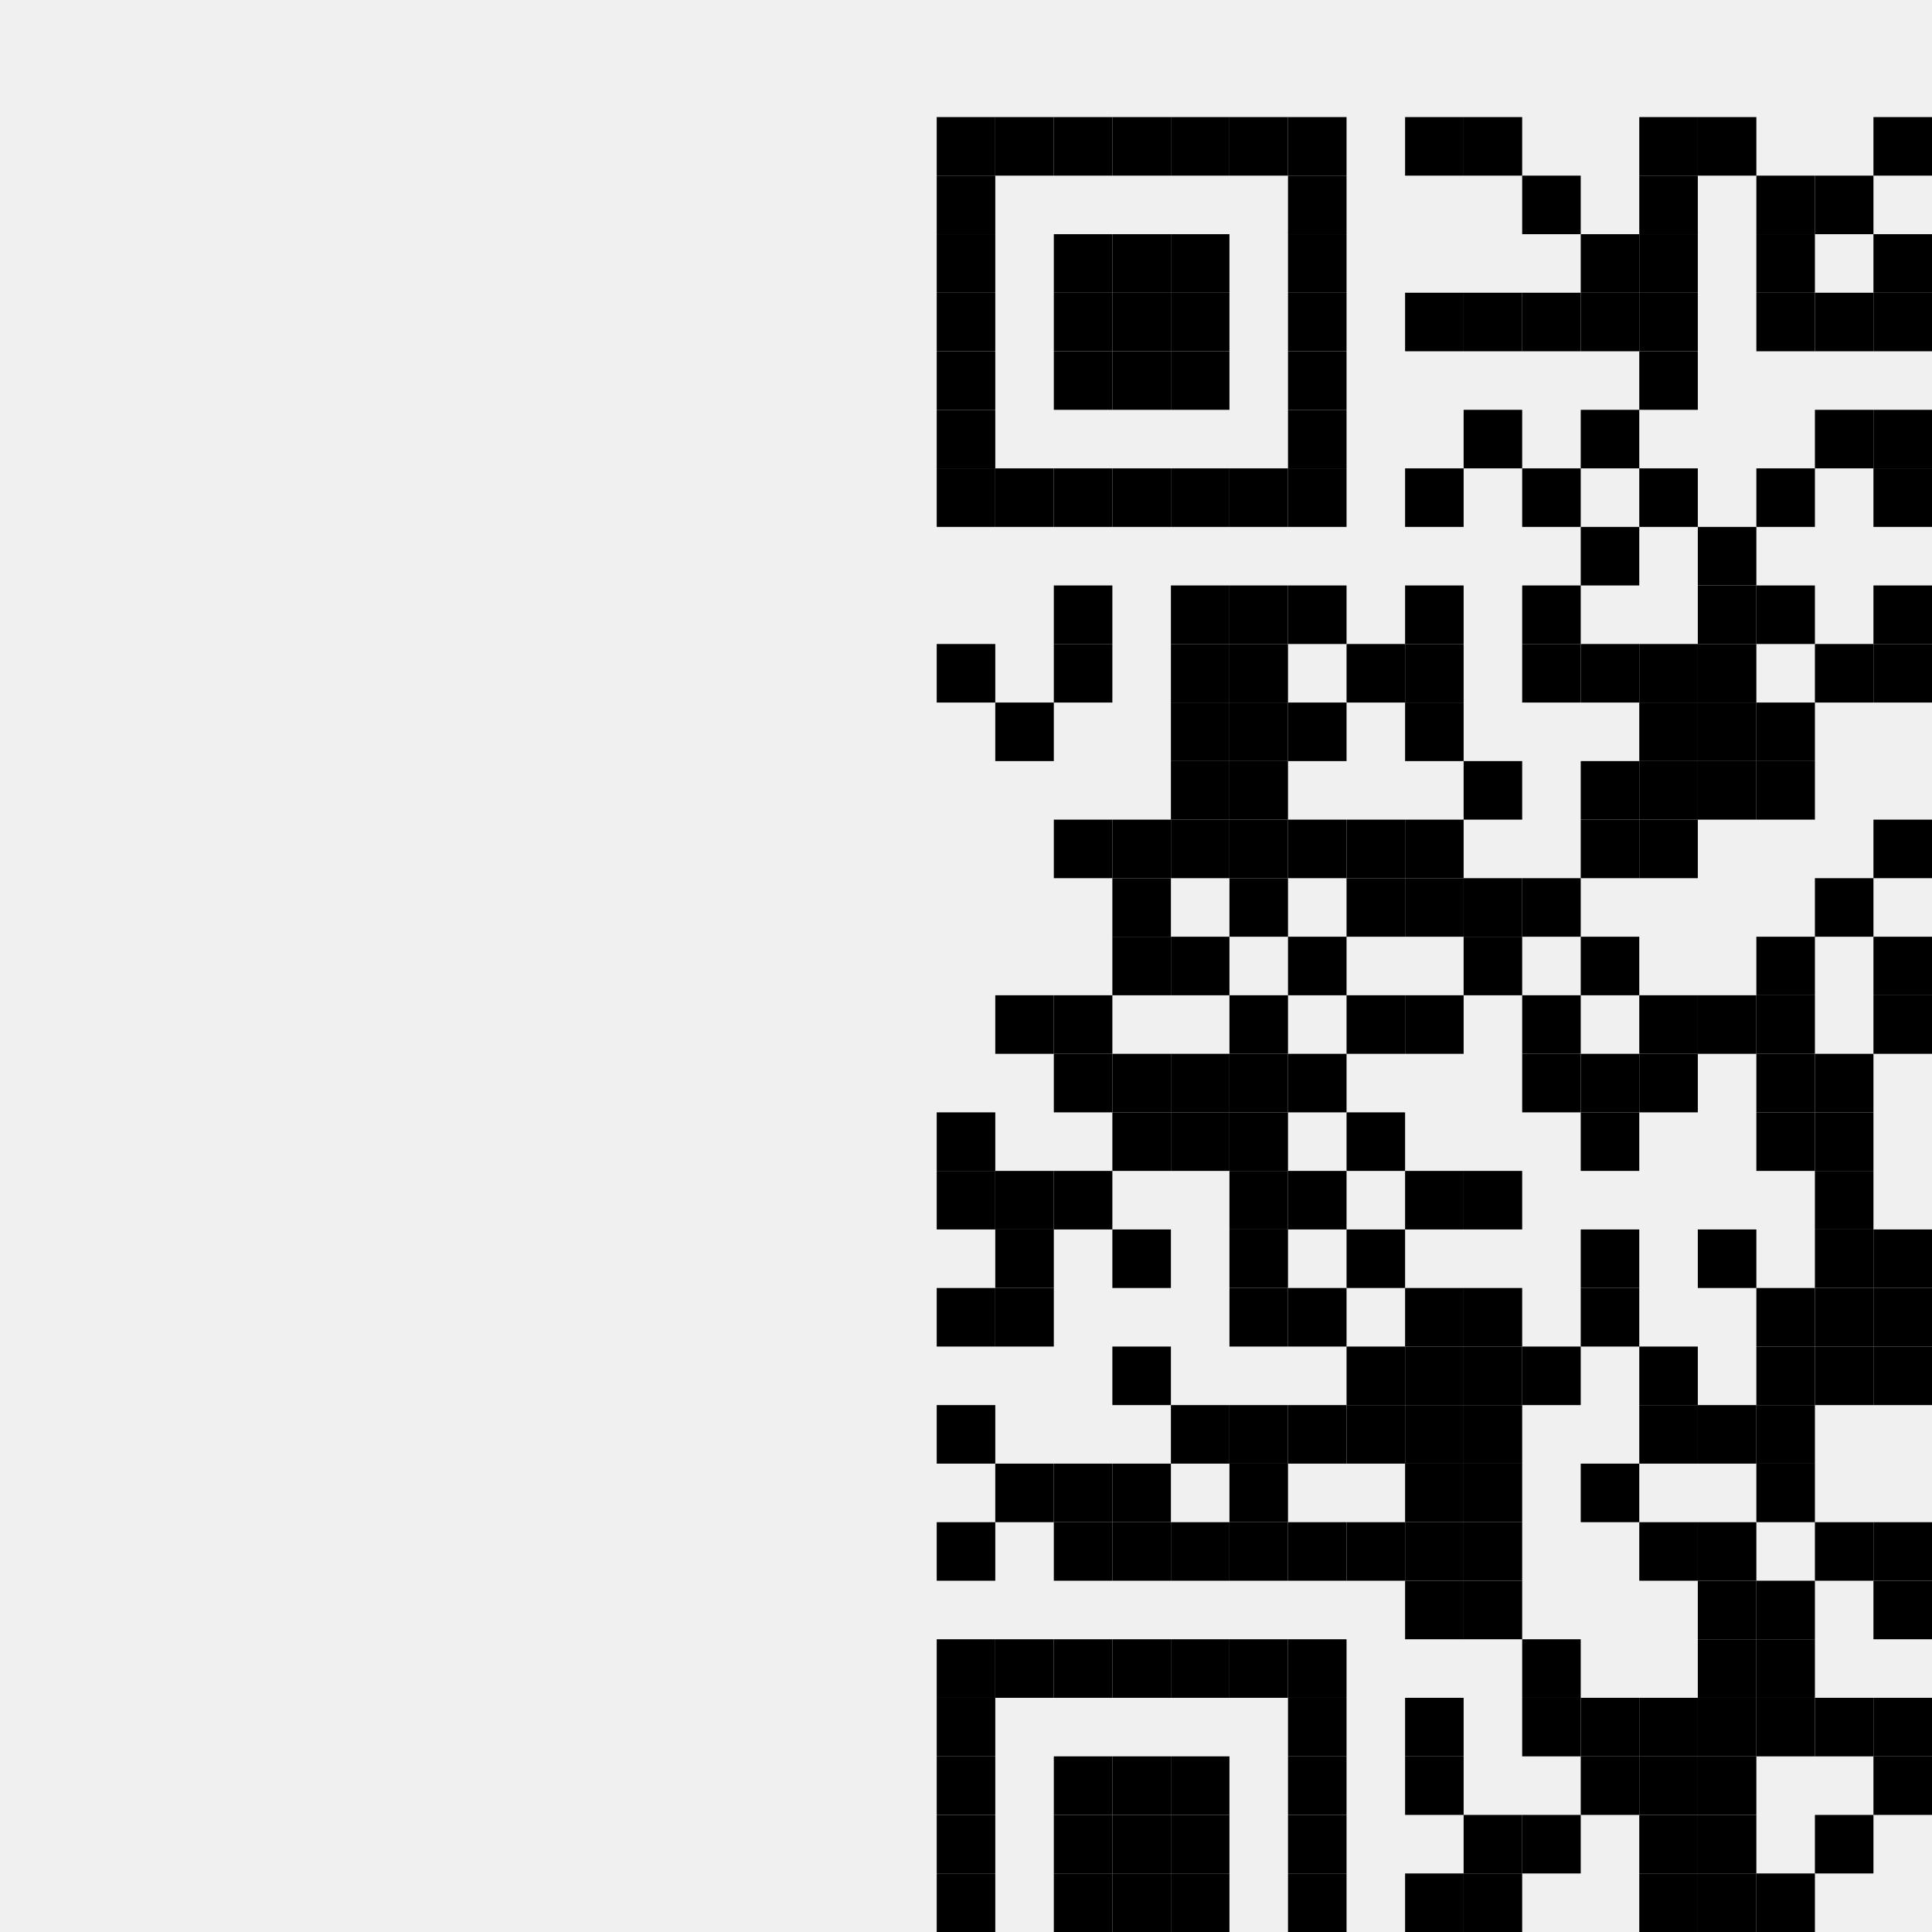
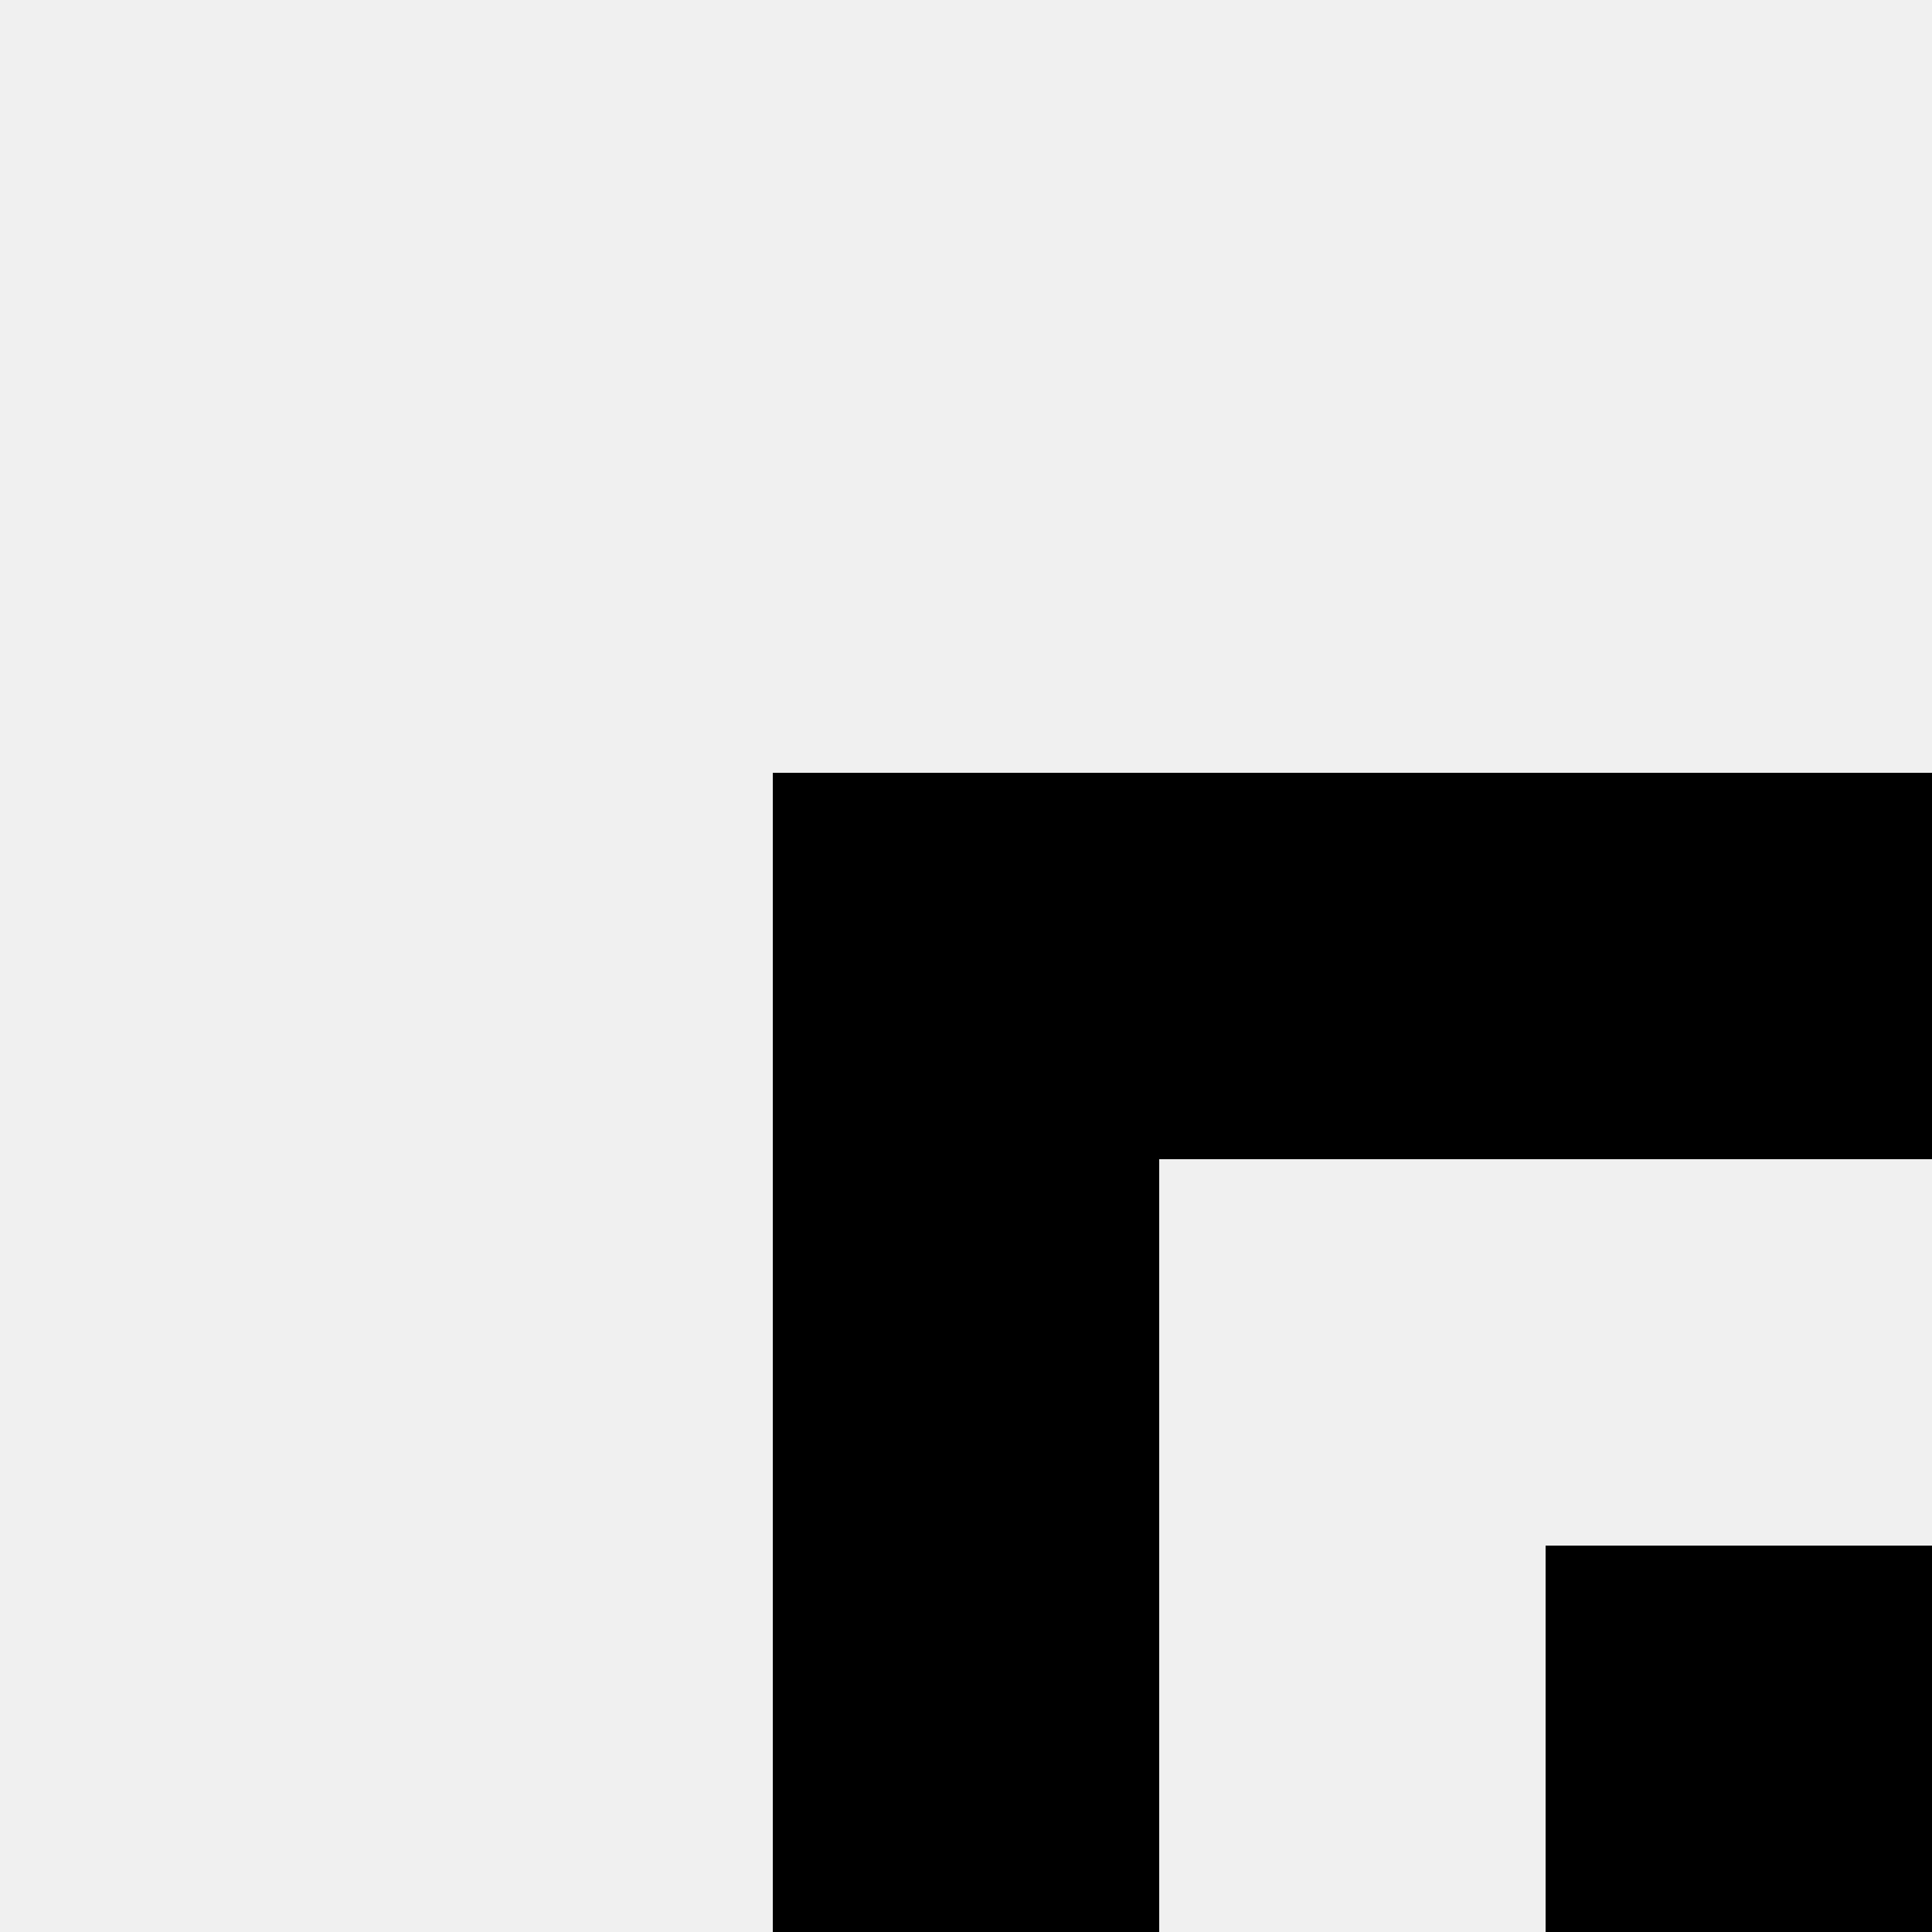
- <svg xmlns="http://www.w3.org/2000/svg" xmlns:xlink="http://www.w3.org/1999/xlink" width="60" height="auto" preserveAspectRatio="xMidYMid meet">
+ <svg xmlns="http://www.w3.org/2000/svg" xmlns:xlink="http://www.w3.org/1999/xlink" preserveAspectRatio="xMidYMid meet" viewBox="0 0 60 60">
  <rect width="60" height="auto" fill="#ffffff" cx="0" cy="0" />
  <defs>
    <rect id="p" width="12" height="12" />
  </defs>
  <g fill="#000000">
    <use x="24" y="24" xlink:href="#p" />
    <use x="36" y="24" xlink:href="#p" />
    <use x="48" y="24" xlink:href="#p" />
    <use x="60" y="24" xlink:href="#p" />
    <use x="72" y="24" xlink:href="#p" />
    <use x="84" y="24" xlink:href="#p" />
    <use x="96" y="24" xlink:href="#p" />
    <use x="120" y="24" xlink:href="#p" />
    <use x="132" y="24" xlink:href="#p" />
    <use x="168" y="24" xlink:href="#p" />
    <use x="180" y="24" xlink:href="#p" />
    <use x="216" y="24" xlink:href="#p" />
    <use x="240" y="24" xlink:href="#p" />
    <use x="276" y="24" xlink:href="#p" />
    <use x="288" y="24" xlink:href="#p" />
    <use x="300" y="24" xlink:href="#p" />
    <use x="312" y="24" xlink:href="#p" />
    <use x="336" y="24" xlink:href="#p" />
    <use x="348" y="24" xlink:href="#p" />
    <use x="360" y="24" xlink:href="#p" />
    <use x="372" y="24" xlink:href="#p" />
    <use x="384" y="24" xlink:href="#p" />
    <use x="396" y="24" xlink:href="#p" />
    <use x="408" y="24" xlink:href="#p" />
    <use x="24" y="36" xlink:href="#p" />
    <use x="96" y="36" xlink:href="#p" />
    <use x="144" y="36" xlink:href="#p" />
    <use x="168" y="36" xlink:href="#p" />
    <use x="192" y="36" xlink:href="#p" />
    <use x="204" y="36" xlink:href="#p" />
    <use x="228" y="36" xlink:href="#p" />
    <use x="264" y="36" xlink:href="#p" />
    <use x="288" y="36" xlink:href="#p" />
    <use x="300" y="36" xlink:href="#p" />
    <use x="312" y="36" xlink:href="#p" />
    <use x="336" y="36" xlink:href="#p" />
    <use x="408" y="36" xlink:href="#p" />
    <use x="24" y="48" xlink:href="#p" />
    <use x="48" y="48" xlink:href="#p" />
    <use x="60" y="48" xlink:href="#p" />
    <use x="72" y="48" xlink:href="#p" />
    <use x="96" y="48" xlink:href="#p" />
    <use x="156" y="48" xlink:href="#p" />
    <use x="168" y="48" xlink:href="#p" />
    <use x="192" y="48" xlink:href="#p" />
    <use x="216" y="48" xlink:href="#p" />
    <use x="228" y="48" xlink:href="#p" />
    <use x="240" y="48" xlink:href="#p" />
    <use x="252" y="48" xlink:href="#p" />
    <use x="264" y="48" xlink:href="#p" />
    <use x="300" y="48" xlink:href="#p" />
    <use x="336" y="48" xlink:href="#p" />
    <use x="360" y="48" xlink:href="#p" />
    <use x="372" y="48" xlink:href="#p" />
    <use x="384" y="48" xlink:href="#p" />
    <use x="408" y="48" xlink:href="#p" />
    <use x="24" y="60" xlink:href="#p" />
    <use x="48" y="60" xlink:href="#p" />
    <use x="60" y="60" xlink:href="#p" />
    <use x="72" y="60" xlink:href="#p" />
    <use x="96" y="60" xlink:href="#p" />
    <use x="120" y="60" xlink:href="#p" />
    <use x="132" y="60" xlink:href="#p" />
    <use x="144" y="60" xlink:href="#p" />
    <use x="156" y="60" xlink:href="#p" />
    <use x="168" y="60" xlink:href="#p" />
    <use x="192" y="60" xlink:href="#p" />
    <use x="204" y="60" xlink:href="#p" />
    <use x="216" y="60" xlink:href="#p" />
    <use x="288" y="60" xlink:href="#p" />
    <use x="336" y="60" xlink:href="#p" />
    <use x="360" y="60" xlink:href="#p" />
    <use x="372" y="60" xlink:href="#p" />
    <use x="384" y="60" xlink:href="#p" />
    <use x="408" y="60" xlink:href="#p" />
    <use x="24" y="72" xlink:href="#p" />
    <use x="48" y="72" xlink:href="#p" />
    <use x="60" y="72" xlink:href="#p" />
    <use x="72" y="72" xlink:href="#p" />
    <use x="96" y="72" xlink:href="#p" />
    <use x="168" y="72" xlink:href="#p" />
    <use x="240" y="72" xlink:href="#p" />
    <use x="252" y="72" xlink:href="#p" />
    <use x="276" y="72" xlink:href="#p" />
    <use x="288" y="72" xlink:href="#p" />
    <use x="336" y="72" xlink:href="#p" />
    <use x="360" y="72" xlink:href="#p" />
    <use x="372" y="72" xlink:href="#p" />
    <use x="384" y="72" xlink:href="#p" />
    <use x="408" y="72" xlink:href="#p" />
    <use x="24" y="84" xlink:href="#p" />
    <use x="96" y="84" xlink:href="#p" />
    <use x="132" y="84" xlink:href="#p" />
    <use x="156" y="84" xlink:href="#p" />
    <use x="204" y="84" xlink:href="#p" />
    <use x="216" y="84" xlink:href="#p" />
    <use x="240" y="84" xlink:href="#p" />
    <use x="336" y="84" xlink:href="#p" />
    <use x="408" y="84" xlink:href="#p" />
    <use x="24" y="96" xlink:href="#p" />
    <use x="36" y="96" xlink:href="#p" />
    <use x="48" y="96" xlink:href="#p" />
    <use x="60" y="96" xlink:href="#p" />
    <use x="72" y="96" xlink:href="#p" />
    <use x="84" y="96" xlink:href="#p" />
    <use x="96" y="96" xlink:href="#p" />
    <use x="120" y="96" xlink:href="#p" />
    <use x="144" y="96" xlink:href="#p" />
    <use x="168" y="96" xlink:href="#p" />
    <use x="192" y="96" xlink:href="#p" />
    <use x="216" y="96" xlink:href="#p" />
    <use x="240" y="96" xlink:href="#p" />
    <use x="264" y="96" xlink:href="#p" />
    <use x="288" y="96" xlink:href="#p" />
    <use x="312" y="96" xlink:href="#p" />
    <use x="336" y="96" xlink:href="#p" />
    <use x="348" y="96" xlink:href="#p" />
    <use x="360" y="96" xlink:href="#p" />
    <use x="372" y="96" xlink:href="#p" />
    <use x="384" y="96" xlink:href="#p" />
    <use x="396" y="96" xlink:href="#p" />
    <use x="408" y="96" xlink:href="#p" />
    <use x="156" y="108" xlink:href="#p" />
    <use x="180" y="108" xlink:href="#p" />
    <use x="240" y="108" xlink:href="#p" />
    <use x="276" y="108" xlink:href="#p" />
    <use x="312" y="108" xlink:href="#p" />
    <use x="48" y="120" xlink:href="#p" />
    <use x="72" y="120" xlink:href="#p" />
    <use x="84" y="120" xlink:href="#p" />
    <use x="96" y="120" xlink:href="#p" />
    <use x="120" y="120" xlink:href="#p" />
    <use x="144" y="120" xlink:href="#p" />
    <use x="180" y="120" xlink:href="#p" />
    <use x="192" y="120" xlink:href="#p" />
    <use x="216" y="120" xlink:href="#p" />
    <use x="240" y="120" xlink:href="#p" />
    <use x="252" y="120" xlink:href="#p" />
    <use x="276" y="120" xlink:href="#p" />
    <use x="300" y="120" xlink:href="#p" />
    <use x="312" y="120" xlink:href="#p" />
    <use x="324" y="120" xlink:href="#p" />
    <use x="372" y="120" xlink:href="#p" />
    <use x="408" y="120" xlink:href="#p" />
    <use x="24" y="132" xlink:href="#p" />
    <use x="48" y="132" xlink:href="#p" />
    <use x="72" y="132" xlink:href="#p" />
    <use x="84" y="132" xlink:href="#p" />
    <use x="108" y="132" xlink:href="#p" />
    <use x="120" y="132" xlink:href="#p" />
    <use x="144" y="132" xlink:href="#p" />
    <use x="156" y="132" xlink:href="#p" />
    <use x="168" y="132" xlink:href="#p" />
    <use x="180" y="132" xlink:href="#p" />
    <use x="204" y="132" xlink:href="#p" />
    <use x="216" y="132" xlink:href="#p" />
    <use x="240" y="132" xlink:href="#p" />
    <use x="252" y="132" xlink:href="#p" />
    <use x="264" y="132" xlink:href="#p" />
    <use x="276" y="132" xlink:href="#p" />
    <use x="312" y="132" xlink:href="#p" />
    <use x="336" y="132" xlink:href="#p" />
    <use x="408" y="132" xlink:href="#p" />
    <use x="36" y="144" xlink:href="#p" />
    <use x="72" y="144" xlink:href="#p" />
    <use x="84" y="144" xlink:href="#p" />
    <use x="96" y="144" xlink:href="#p" />
    <use x="120" y="144" xlink:href="#p" />
    <use x="168" y="144" xlink:href="#p" />
    <use x="180" y="144" xlink:href="#p" />
    <use x="192" y="144" xlink:href="#p" />
    <use x="228" y="144" xlink:href="#p" />
    <use x="240" y="144" xlink:href="#p" />
    <use x="288" y="144" xlink:href="#p" />
    <use x="324" y="144" xlink:href="#p" />
    <use x="360" y="144" xlink:href="#p" />
    <use x="408" y="144" xlink:href="#p" />
    <use x="72" y="156" xlink:href="#p" />
    <use x="84" y="156" xlink:href="#p" />
    <use x="132" y="156" xlink:href="#p" />
    <use x="156" y="156" xlink:href="#p" />
    <use x="168" y="156" xlink:href="#p" />
    <use x="180" y="156" xlink:href="#p" />
    <use x="192" y="156" xlink:href="#p" />
    <use x="228" y="156" xlink:href="#p" />
    <use x="264" y="156" xlink:href="#p" />
    <use x="276" y="156" xlink:href="#p" />
    <use x="288" y="156" xlink:href="#p" />
    <use x="300" y="156" xlink:href="#p" />
    <use x="324" y="156" xlink:href="#p" />
    <use x="336" y="156" xlink:href="#p" />
    <use x="396" y="156" xlink:href="#p" />
    <use x="408" y="156" xlink:href="#p" />
    <use x="48" y="168" xlink:href="#p" />
    <use x="60" y="168" xlink:href="#p" />
    <use x="72" y="168" xlink:href="#p" />
    <use x="84" y="168" xlink:href="#p" />
    <use x="96" y="168" xlink:href="#p" />
    <use x="108" y="168" xlink:href="#p" />
    <use x="120" y="168" xlink:href="#p" />
    <use x="156" y="168" xlink:href="#p" />
    <use x="168" y="168" xlink:href="#p" />
    <use x="216" y="168" xlink:href="#p" />
    <use x="228" y="168" xlink:href="#p" />
    <use x="288" y="168" xlink:href="#p" />
    <use x="312" y="168" xlink:href="#p" />
    <use x="324" y="168" xlink:href="#p" />
    <use x="336" y="168" xlink:href="#p" />
    <use x="360" y="168" xlink:href="#p" />
    <use x="384" y="168" xlink:href="#p" />
    <use x="408" y="168" xlink:href="#p" />
    <use x="60" y="180" xlink:href="#p" />
    <use x="84" y="180" xlink:href="#p" />
    <use x="108" y="180" xlink:href="#p" />
    <use x="120" y="180" xlink:href="#p" />
    <use x="132" y="180" xlink:href="#p" />
    <use x="144" y="180" xlink:href="#p" />
    <use x="204" y="180" xlink:href="#p" />
    <use x="264" y="180" xlink:href="#p" />
    <use x="288" y="180" xlink:href="#p" />
    <use x="324" y="180" xlink:href="#p" />
    <use x="336" y="180" xlink:href="#p" />
    <use x="348" y="180" xlink:href="#p" />
    <use x="372" y="180" xlink:href="#p" />
    <use x="396" y="180" xlink:href="#p" />
    <use x="408" y="180" xlink:href="#p" />
    <use x="60" y="192" xlink:href="#p" />
    <use x="72" y="192" xlink:href="#p" />
    <use x="96" y="192" xlink:href="#p" />
    <use x="132" y="192" xlink:href="#p" />
    <use x="156" y="192" xlink:href="#p" />
    <use x="192" y="192" xlink:href="#p" />
    <use x="216" y="192" xlink:href="#p" />
    <use x="228" y="192" xlink:href="#p" />
    <use x="264" y="192" xlink:href="#p" />
    <use x="276" y="192" xlink:href="#p" />
    <use x="312" y="192" xlink:href="#p" />
    <use x="360" y="192" xlink:href="#p" />
    <use x="396" y="192" xlink:href="#p" />
    <use x="408" y="192" xlink:href="#p" />
    <use x="36" y="204" xlink:href="#p" />
    <use x="48" y="204" xlink:href="#p" />
    <use x="84" y="204" xlink:href="#p" />
    <use x="108" y="204" xlink:href="#p" />
    <use x="120" y="204" xlink:href="#p" />
    <use x="144" y="204" xlink:href="#p" />
    <use x="168" y="204" xlink:href="#p" />
    <use x="180" y="204" xlink:href="#p" />
    <use x="192" y="204" xlink:href="#p" />
    <use x="216" y="204" xlink:href="#p" />
    <use x="240" y="204" xlink:href="#p" />
    <use x="252" y="204" xlink:href="#p" />
    <use x="276" y="204" xlink:href="#p" />
    <use x="288" y="204" xlink:href="#p" />
    <use x="312" y="204" xlink:href="#p" />
    <use x="48" y="216" xlink:href="#p" />
    <use x="60" y="216" xlink:href="#p" />
    <use x="72" y="216" xlink:href="#p" />
    <use x="84" y="216" xlink:href="#p" />
    <use x="96" y="216" xlink:href="#p" />
    <use x="144" y="216" xlink:href="#p" />
    <use x="156" y="216" xlink:href="#p" />
    <use x="168" y="216" xlink:href="#p" />
    <use x="192" y="216" xlink:href="#p" />
    <use x="204" y="216" xlink:href="#p" />
    <use x="252" y="216" xlink:href="#p" />
    <use x="264" y="216" xlink:href="#p" />
    <use x="276" y="216" xlink:href="#p" />
    <use x="300" y="216" xlink:href="#p" />
    <use x="312" y="216" xlink:href="#p" />
    <use x="336" y="216" xlink:href="#p" />
    <use x="348" y="216" xlink:href="#p" />
    <use x="360" y="216" xlink:href="#p" />
    <use x="396" y="216" xlink:href="#p" />
    <use x="24" y="228" xlink:href="#p" />
    <use x="60" y="228" xlink:href="#p" />
    <use x="72" y="228" xlink:href="#p" />
    <use x="84" y="228" xlink:href="#p" />
    <use x="108" y="228" xlink:href="#p" />
    <use x="156" y="228" xlink:href="#p" />
    <use x="192" y="228" xlink:href="#p" />
    <use x="204" y="228" xlink:href="#p" />
    <use x="228" y="228" xlink:href="#p" />
    <use x="288" y="228" xlink:href="#p" />
    <use x="324" y="228" xlink:href="#p" />
    <use x="336" y="228" xlink:href="#p" />
    <use x="372" y="228" xlink:href="#p" />
    <use x="384" y="228" xlink:href="#p" />
    <use x="396" y="228" xlink:href="#p" />
    <use x="24" y="240" xlink:href="#p" />
    <use x="36" y="240" xlink:href="#p" />
    <use x="48" y="240" xlink:href="#p" />
    <use x="84" y="240" xlink:href="#p" />
    <use x="96" y="240" xlink:href="#p" />
    <use x="120" y="240" xlink:href="#p" />
    <use x="132" y="240" xlink:href="#p" />
    <use x="204" y="240" xlink:href="#p" />
    <use x="240" y="240" xlink:href="#p" />
    <use x="252" y="240" xlink:href="#p" />
    <use x="276" y="240" xlink:href="#p" />
    <use x="312" y="240" xlink:href="#p" />
    <use x="324" y="240" xlink:href="#p" />
    <use x="348" y="240" xlink:href="#p" />
    <use x="360" y="240" xlink:href="#p" />
    <use x="384" y="240" xlink:href="#p" />
    <use x="396" y="240" xlink:href="#p" />
    <use x="408" y="240" xlink:href="#p" />
    <use x="36" y="252" xlink:href="#p" />
    <use x="60" y="252" xlink:href="#p" />
    <use x="84" y="252" xlink:href="#p" />
    <use x="108" y="252" xlink:href="#p" />
    <use x="156" y="252" xlink:href="#p" />
    <use x="180" y="252" xlink:href="#p" />
    <use x="204" y="252" xlink:href="#p" />
    <use x="216" y="252" xlink:href="#p" />
    <use x="252" y="252" xlink:href="#p" />
    <use x="264" y="252" xlink:href="#p" />
    <use x="276" y="252" xlink:href="#p" />
    <use x="288" y="252" xlink:href="#p" />
    <use x="324" y="252" xlink:href="#p" />
    <use x="336" y="252" xlink:href="#p" />
    <use x="348" y="252" xlink:href="#p" />
    <use x="408" y="252" xlink:href="#p" />
    <use x="24" y="264" xlink:href="#p" />
    <use x="36" y="264" xlink:href="#p" />
    <use x="84" y="264" xlink:href="#p" />
    <use x="96" y="264" xlink:href="#p" />
    <use x="120" y="264" xlink:href="#p" />
    <use x="132" y="264" xlink:href="#p" />
    <use x="156" y="264" xlink:href="#p" />
    <use x="192" y="264" xlink:href="#p" />
    <use x="204" y="264" xlink:href="#p" />
    <use x="216" y="264" xlink:href="#p" />
    <use x="228" y="264" xlink:href="#p" />
    <use x="252" y="264" xlink:href="#p" />
    <use x="264" y="264" xlink:href="#p" />
    <use x="276" y="264" xlink:href="#p" />
    <use x="300" y="264" xlink:href="#p" />
    <use x="324" y="264" xlink:href="#p" />
    <use x="372" y="264" xlink:href="#p" />
    <use x="408" y="264" xlink:href="#p" />
    <use x="60" y="276" xlink:href="#p" />
    <use x="108" y="276" xlink:href="#p" />
    <use x="120" y="276" xlink:href="#p" />
    <use x="132" y="276" xlink:href="#p" />
    <use x="144" y="276" xlink:href="#p" />
    <use x="168" y="276" xlink:href="#p" />
    <use x="192" y="276" xlink:href="#p" />
    <use x="204" y="276" xlink:href="#p" />
    <use x="216" y="276" xlink:href="#p" />
    <use x="252" y="276" xlink:href="#p" />
    <use x="264" y="276" xlink:href="#p" />
    <use x="300" y="276" xlink:href="#p" />
    <use x="324" y="276" xlink:href="#p" />
    <use x="348" y="276" xlink:href="#p" />
    <use x="408" y="276" xlink:href="#p" />
    <use x="24" y="288" xlink:href="#p" />
    <use x="72" y="288" xlink:href="#p" />
    <use x="84" y="288" xlink:href="#p" />
    <use x="96" y="288" xlink:href="#p" />
    <use x="108" y="288" xlink:href="#p" />
    <use x="120" y="288" xlink:href="#p" />
    <use x="132" y="288" xlink:href="#p" />
    <use x="168" y="288" xlink:href="#p" />
    <use x="180" y="288" xlink:href="#p" />
    <use x="192" y="288" xlink:href="#p" />
    <use x="240" y="288" xlink:href="#p" />
    <use x="252" y="288" xlink:href="#p" />
    <use x="276" y="288" xlink:href="#p" />
    <use x="288" y="288" xlink:href="#p" />
    <use x="336" y="288" xlink:href="#p" />
    <use x="348" y="288" xlink:href="#p" />
    <use x="360" y="288" xlink:href="#p" />
    <use x="396" y="288" xlink:href="#p" />
    <use x="408" y="288" xlink:href="#p" />
    <use x="36" y="300" xlink:href="#p" />
    <use x="48" y="300" xlink:href="#p" />
    <use x="60" y="300" xlink:href="#p" />
    <use x="84" y="300" xlink:href="#p" />
    <use x="120" y="300" xlink:href="#p" />
    <use x="132" y="300" xlink:href="#p" />
    <use x="156" y="300" xlink:href="#p" />
    <use x="192" y="300" xlink:href="#p" />
    <use x="228" y="300" xlink:href="#p" />
    <use x="252" y="300" xlink:href="#p" />
    <use x="264" y="300" xlink:href="#p" />
    <use x="276" y="300" xlink:href="#p" />
    <use x="300" y="300" xlink:href="#p" />
    <use x="324" y="300" xlink:href="#p" />
    <use x="348" y="300" xlink:href="#p" />
    <use x="372" y="300" xlink:href="#p" />
    <use x="396" y="300" xlink:href="#p" />
    <use x="24" y="312" xlink:href="#p" />
    <use x="48" y="312" xlink:href="#p" />
    <use x="60" y="312" xlink:href="#p" />
    <use x="72" y="312" xlink:href="#p" />
    <use x="84" y="312" xlink:href="#p" />
    <use x="96" y="312" xlink:href="#p" />
    <use x="108" y="312" xlink:href="#p" />
    <use x="120" y="312" xlink:href="#p" />
    <use x="132" y="312" xlink:href="#p" />
    <use x="168" y="312" xlink:href="#p" />
    <use x="180" y="312" xlink:href="#p" />
    <use x="204" y="312" xlink:href="#p" />
    <use x="216" y="312" xlink:href="#p" />
    <use x="264" y="312" xlink:href="#p" />
    <use x="276" y="312" xlink:href="#p" />
    <use x="288" y="312" xlink:href="#p" />
    <use x="312" y="312" xlink:href="#p" />
    <use x="324" y="312" xlink:href="#p" />
    <use x="336" y="312" xlink:href="#p" />
    <use x="348" y="312" xlink:href="#p" />
    <use x="360" y="312" xlink:href="#p" />
    <use x="372" y="312" xlink:href="#p" />
    <use x="396" y="312" xlink:href="#p" />
    <use x="120" y="324" xlink:href="#p" />
    <use x="132" y="324" xlink:href="#p" />
    <use x="180" y="324" xlink:href="#p" />
    <use x="192" y="324" xlink:href="#p" />
    <use x="216" y="324" xlink:href="#p" />
    <use x="228" y="324" xlink:href="#p" />
    <use x="240" y="324" xlink:href="#p" />
    <use x="252" y="324" xlink:href="#p" />
    <use x="264" y="324" xlink:href="#p" />
    <use x="288" y="324" xlink:href="#p" />
    <use x="312" y="324" xlink:href="#p" />
    <use x="360" y="324" xlink:href="#p" />
    <use x="372" y="324" xlink:href="#p" />
    <use x="384" y="324" xlink:href="#p" />
    <use x="408" y="324" xlink:href="#p" />
    <use x="24" y="336" xlink:href="#p" />
    <use x="36" y="336" xlink:href="#p" />
    <use x="48" y="336" xlink:href="#p" />
    <use x="60" y="336" xlink:href="#p" />
    <use x="72" y="336" xlink:href="#p" />
    <use x="84" y="336" xlink:href="#p" />
    <use x="96" y="336" xlink:href="#p" />
    <use x="144" y="336" xlink:href="#p" />
    <use x="180" y="336" xlink:href="#p" />
    <use x="192" y="336" xlink:href="#p" />
    <use x="228" y="336" xlink:href="#p" />
    <use x="252" y="336" xlink:href="#p" />
    <use x="276" y="336" xlink:href="#p" />
    <use x="300" y="336" xlink:href="#p" />
    <use x="312" y="336" xlink:href="#p" />
    <use x="336" y="336" xlink:href="#p" />
    <use x="360" y="336" xlink:href="#p" />
    <use x="372" y="336" xlink:href="#p" />
    <use x="396" y="336" xlink:href="#p" />
    <use x="408" y="336" xlink:href="#p" />
    <use x="24" y="348" xlink:href="#p" />
    <use x="96" y="348" xlink:href="#p" />
    <use x="120" y="348" xlink:href="#p" />
    <use x="144" y="348" xlink:href="#p" />
    <use x="156" y="348" xlink:href="#p" />
    <use x="168" y="348" xlink:href="#p" />
    <use x="180" y="348" xlink:href="#p" />
    <use x="192" y="348" xlink:href="#p" />
    <use x="204" y="348" xlink:href="#p" />
    <use x="216" y="348" xlink:href="#p" />
    <use x="252" y="348" xlink:href="#p" />
    <use x="264" y="348" xlink:href="#p" />
    <use x="312" y="348" xlink:href="#p" />
    <use x="360" y="348" xlink:href="#p" />
    <use x="24" y="360" xlink:href="#p" />
    <use x="48" y="360" xlink:href="#p" />
    <use x="60" y="360" xlink:href="#p" />
    <use x="72" y="360" xlink:href="#p" />
    <use x="96" y="360" xlink:href="#p" />
    <use x="120" y="360" xlink:href="#p" />
    <use x="156" y="360" xlink:href="#p" />
    <use x="168" y="360" xlink:href="#p" />
    <use x="180" y="360" xlink:href="#p" />
    <use x="216" y="360" xlink:href="#p" />
    <use x="252" y="360" xlink:href="#p" />
    <use x="312" y="360" xlink:href="#p" />
    <use x="324" y="360" xlink:href="#p" />
    <use x="336" y="360" xlink:href="#p" />
    <use x="348" y="360" xlink:href="#p" />
    <use x="360" y="360" xlink:href="#p" />
    <use x="372" y="360" xlink:href="#p" />
    <use x="384" y="360" xlink:href="#p" />
    <use x="408" y="360" xlink:href="#p" />
    <use x="24" y="372" xlink:href="#p" />
    <use x="48" y="372" xlink:href="#p" />
    <use x="60" y="372" xlink:href="#p" />
    <use x="72" y="372" xlink:href="#p" />
    <use x="96" y="372" xlink:href="#p" />
    <use x="132" y="372" xlink:href="#p" />
    <use x="144" y="372" xlink:href="#p" />
    <use x="168" y="372" xlink:href="#p" />
    <use x="180" y="372" xlink:href="#p" />
    <use x="204" y="372" xlink:href="#p" />
    <use x="264" y="372" xlink:href="#p" />
    <use x="312" y="372" xlink:href="#p" />
    <use x="324" y="372" xlink:href="#p" />
    <use x="360" y="372" xlink:href="#p" />
    <use x="384" y="372" xlink:href="#p" />
    <use x="24" y="384" xlink:href="#p" />
    <use x="48" y="384" xlink:href="#p" />
    <use x="60" y="384" xlink:href="#p" />
    <use x="72" y="384" xlink:href="#p" />
    <use x="96" y="384" xlink:href="#p" />
    <use x="120" y="384" xlink:href="#p" />
    <use x="132" y="384" xlink:href="#p" />
    <use x="168" y="384" xlink:href="#p" />
    <use x="180" y="384" xlink:href="#p" />
    <use x="192" y="384" xlink:href="#p" />
    <use x="228" y="384" xlink:href="#p" />
    <use x="240" y="384" xlink:href="#p" />
    <use x="252" y="384" xlink:href="#p" />
    <use x="276" y="384" xlink:href="#p" />
    <use x="300" y="384" xlink:href="#p" />
    <use x="324" y="384" xlink:href="#p" />
    <use x="348" y="384" xlink:href="#p" />
    <use x="360" y="384" xlink:href="#p" />
    <use x="372" y="384" xlink:href="#p" />
    <use x="384" y="384" xlink:href="#p" />
    <use x="408" y="384" xlink:href="#p" />
    <use x="24" y="396" xlink:href="#p" />
    <use x="96" y="396" xlink:href="#p" />
    <use x="180" y="396" xlink:href="#p" />
    <use x="192" y="396" xlink:href="#p" />
    <use x="204" y="396" xlink:href="#p" />
    <use x="228" y="396" xlink:href="#p" />
    <use x="252" y="396" xlink:href="#p" />
    <use x="276" y="396" xlink:href="#p" />
    <use x="300" y="396" xlink:href="#p" />
    <use x="312" y="396" xlink:href="#p" />
    <use x="324" y="396" xlink:href="#p" />
    <use x="348" y="396" xlink:href="#p" />
    <use x="396" y="396" xlink:href="#p" />
    <use x="24" y="408" xlink:href="#p" />
    <use x="36" y="408" xlink:href="#p" />
    <use x="48" y="408" xlink:href="#p" />
    <use x="60" y="408" xlink:href="#p" />
    <use x="72" y="408" xlink:href="#p" />
    <use x="84" y="408" xlink:href="#p" />
    <use x="96" y="408" xlink:href="#p" />
    <use x="156" y="408" xlink:href="#p" />
    <use x="168" y="408" xlink:href="#p" />
    <use x="192" y="408" xlink:href="#p" />
    <use x="204" y="408" xlink:href="#p" />
    <use x="216" y="408" xlink:href="#p" />
    <use x="228" y="408" xlink:href="#p" />
    <use x="264" y="408" xlink:href="#p" />
    <use x="276" y="408" xlink:href="#p" />
    <use x="288" y="408" xlink:href="#p" />
    <use x="300" y="408" xlink:href="#p" />
    <use x="312" y="408" xlink:href="#p" />
    <use x="324" y="408" xlink:href="#p" />
    <use x="348" y="408" xlink:href="#p" />
    <use x="360" y="408" xlink:href="#p" />
    <use x="384" y="408" xlink:href="#p" />
    <use x="396" y="408" xlink:href="#p" />
    <use x="408" y="408" xlink:href="#p" />
  </g>
</svg>
